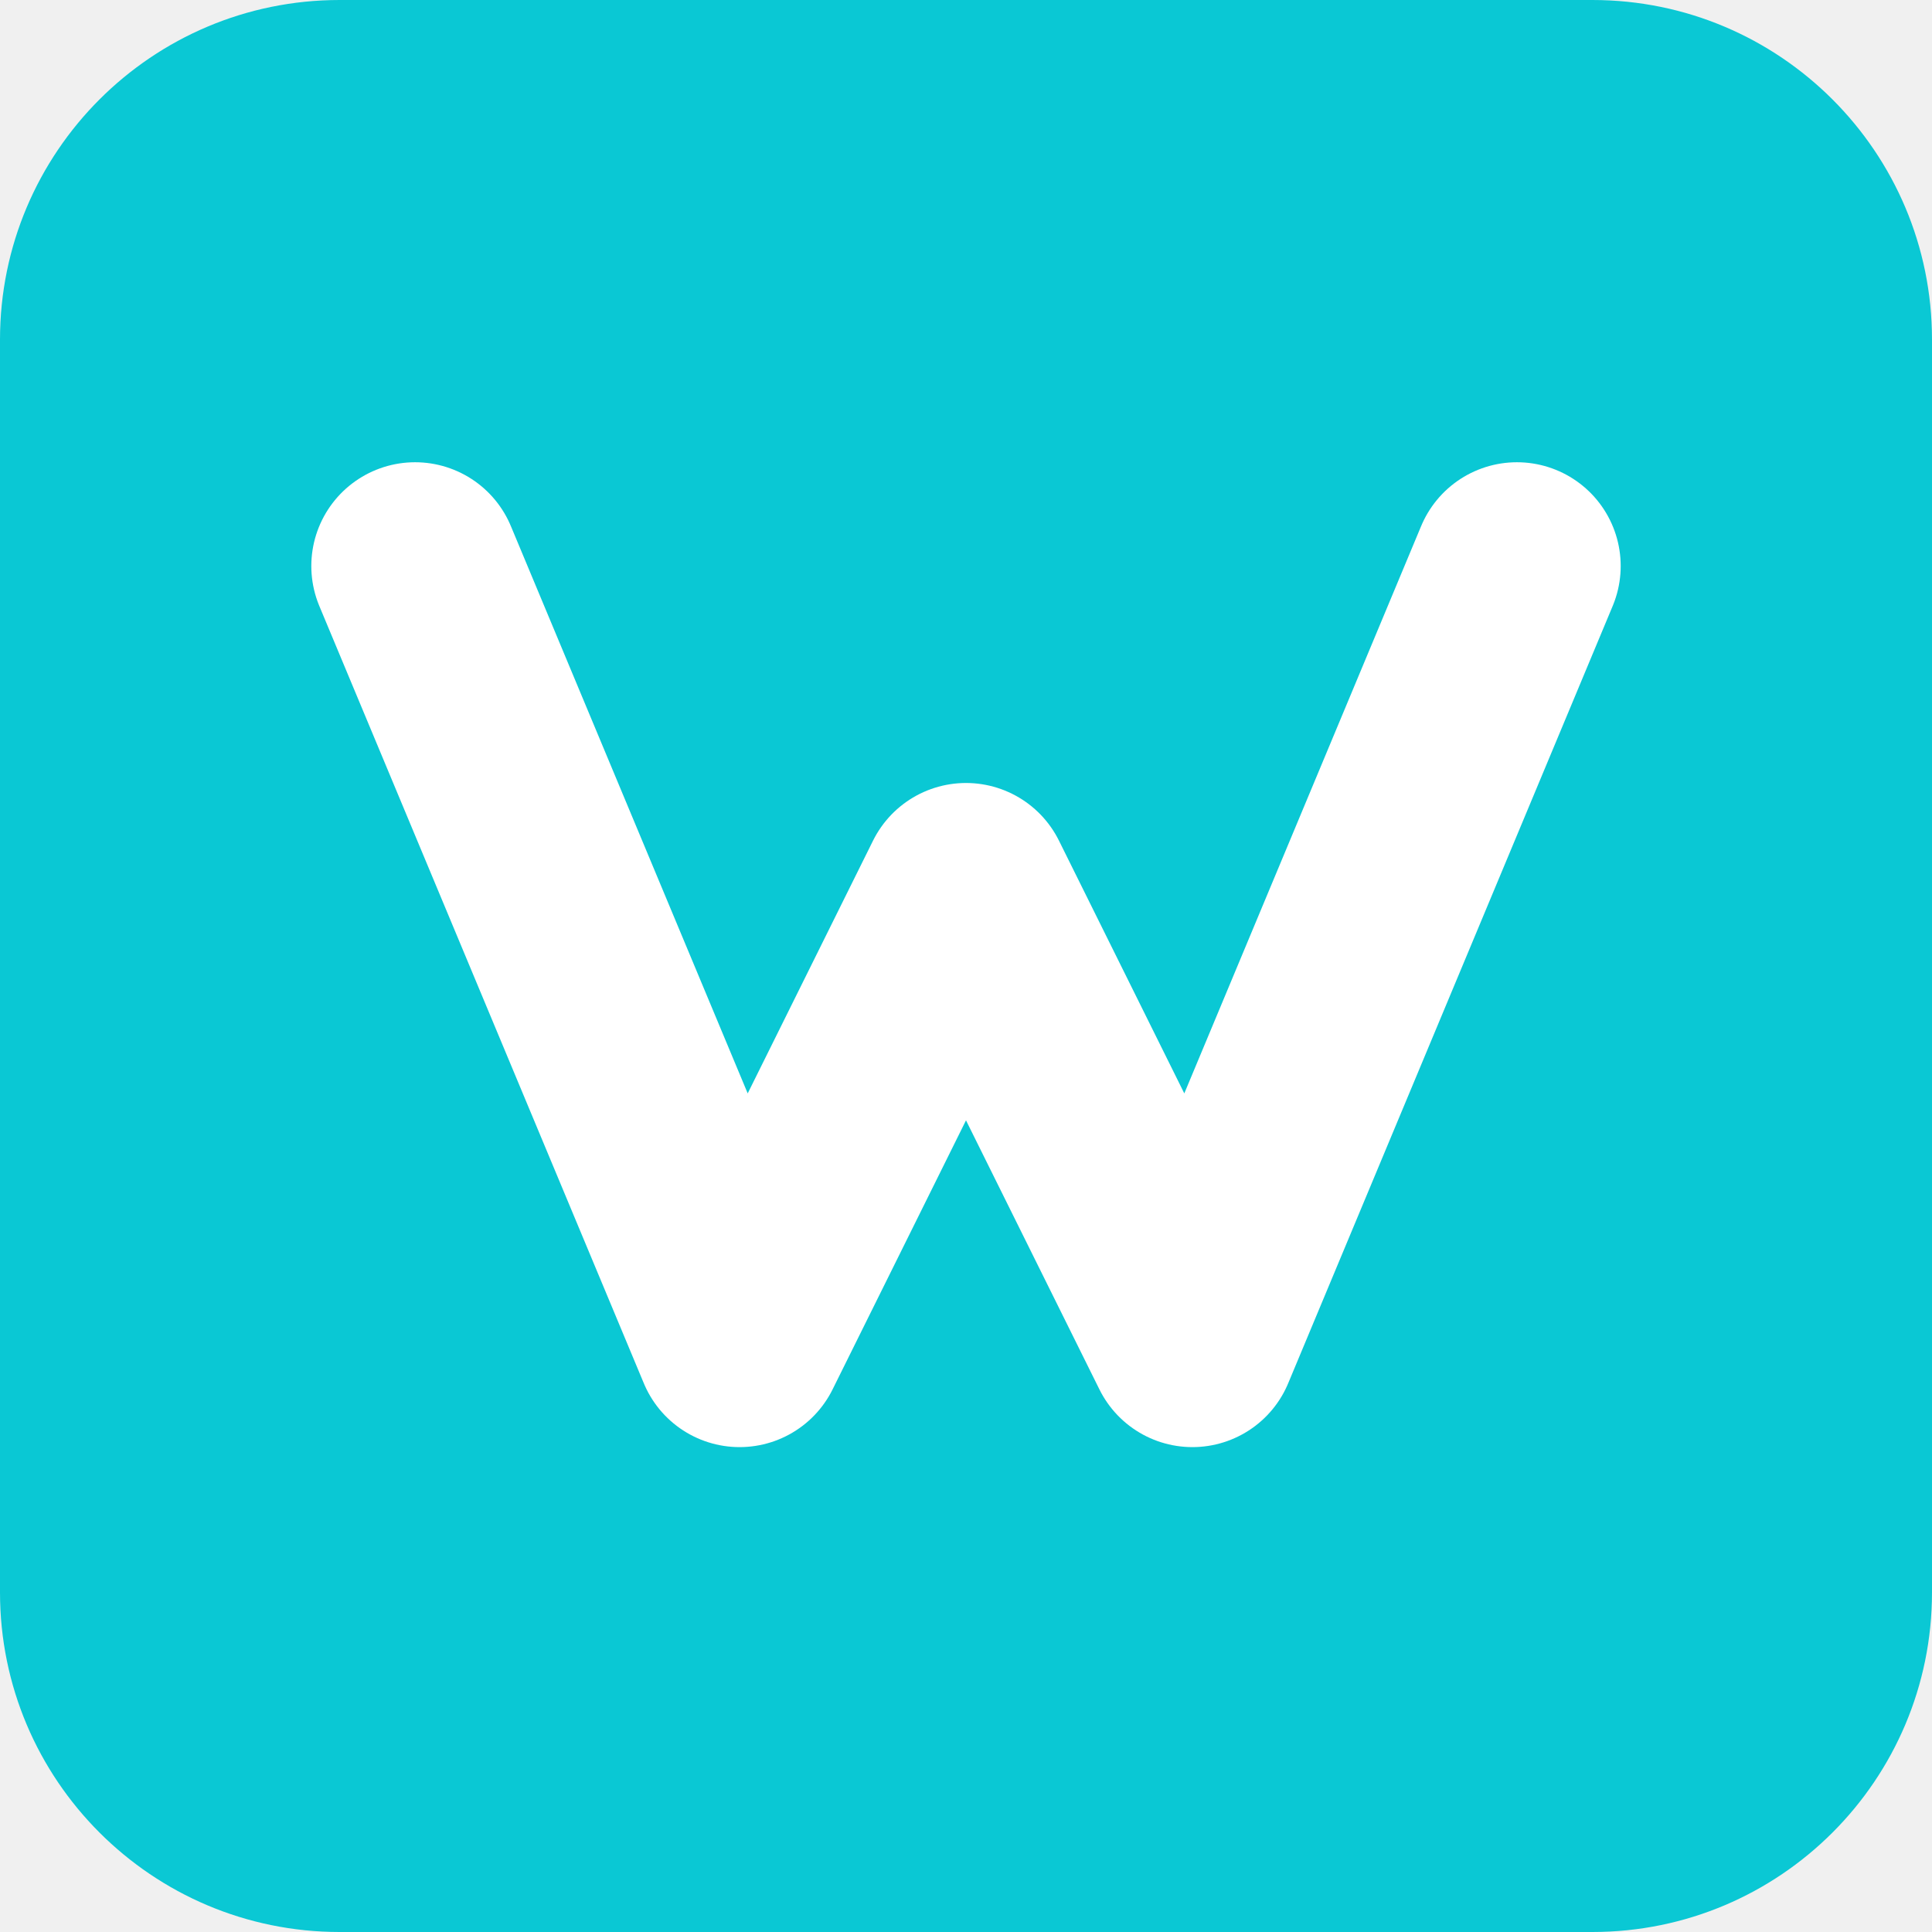
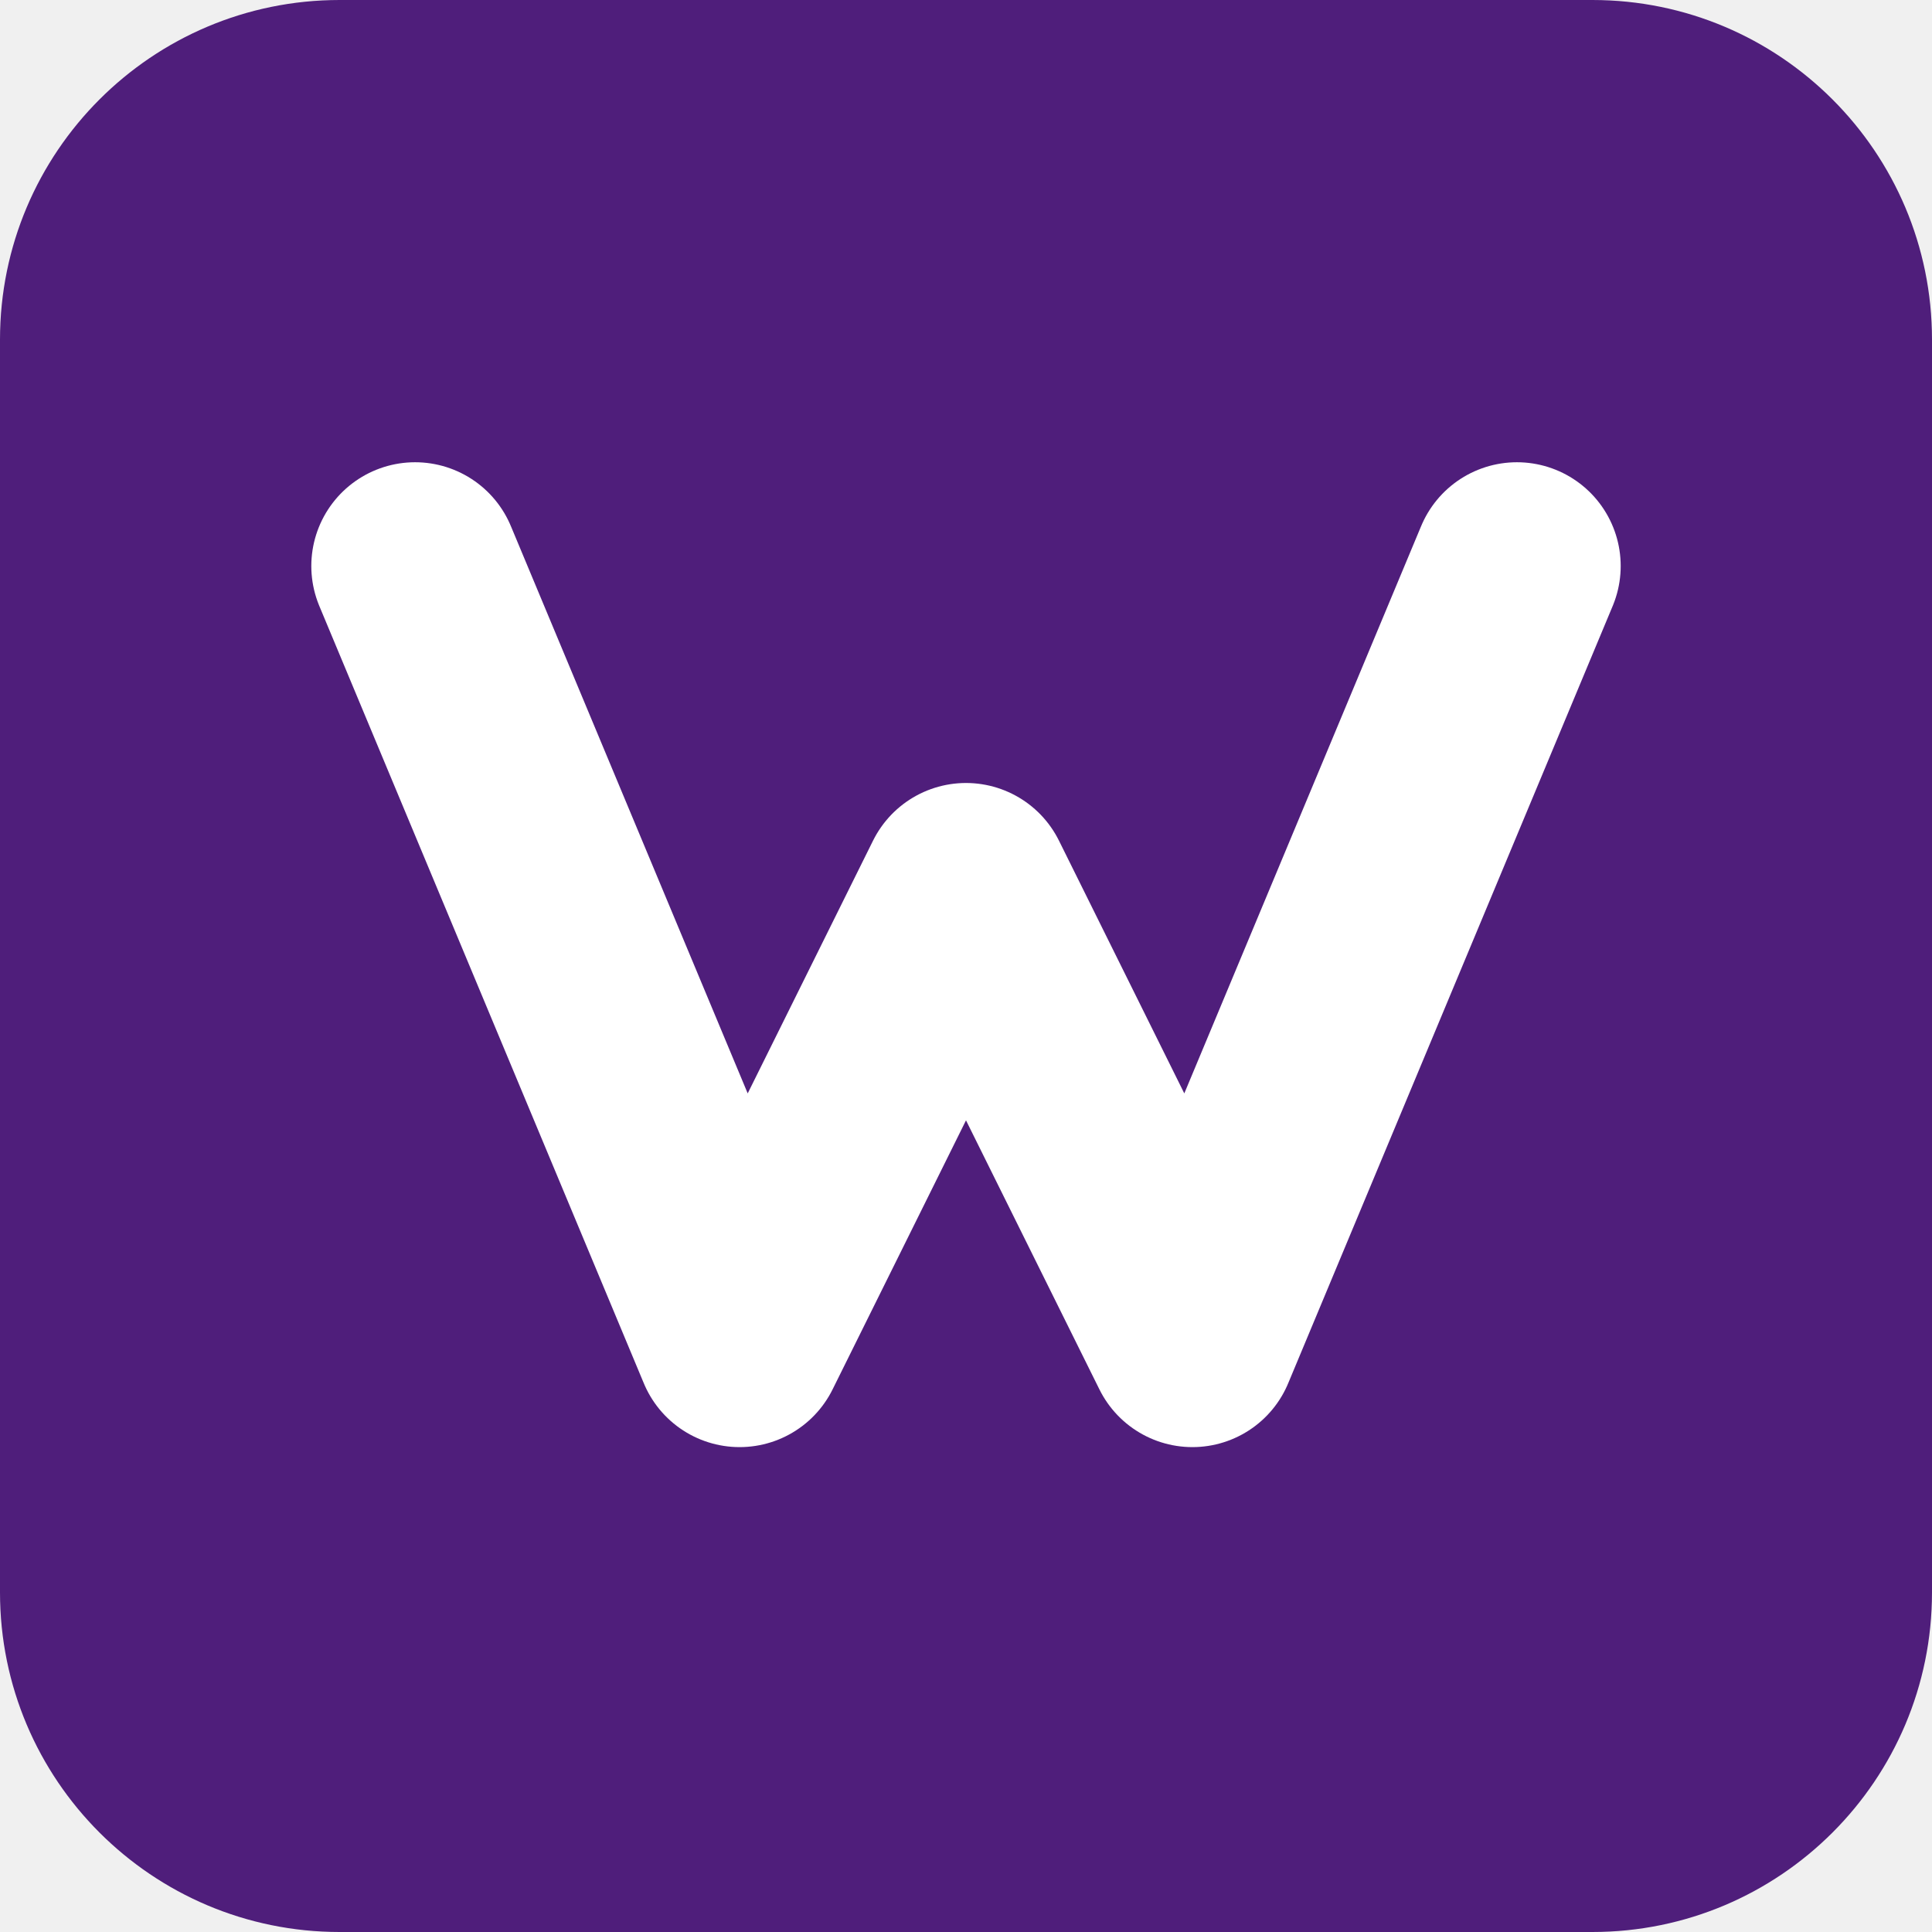
<svg xmlns="http://www.w3.org/2000/svg" viewBox="0 0 1024 1024" width="1024" height="1024">
-   <rect width="1024" height="1024" rx="180" ry="180" fill="#0AC8D4" />
+   <rect width="1024" height="1024" rx="180" ry="180" fill="#4F1E7B" />
  <path d="M 220 300 L 392 712 L 512 470 L 632 712 L 804 300" fill="none" stroke="#FFFFFF" stroke-width="110" stroke-linecap="round" stroke-linejoin="round" />
</svg>
